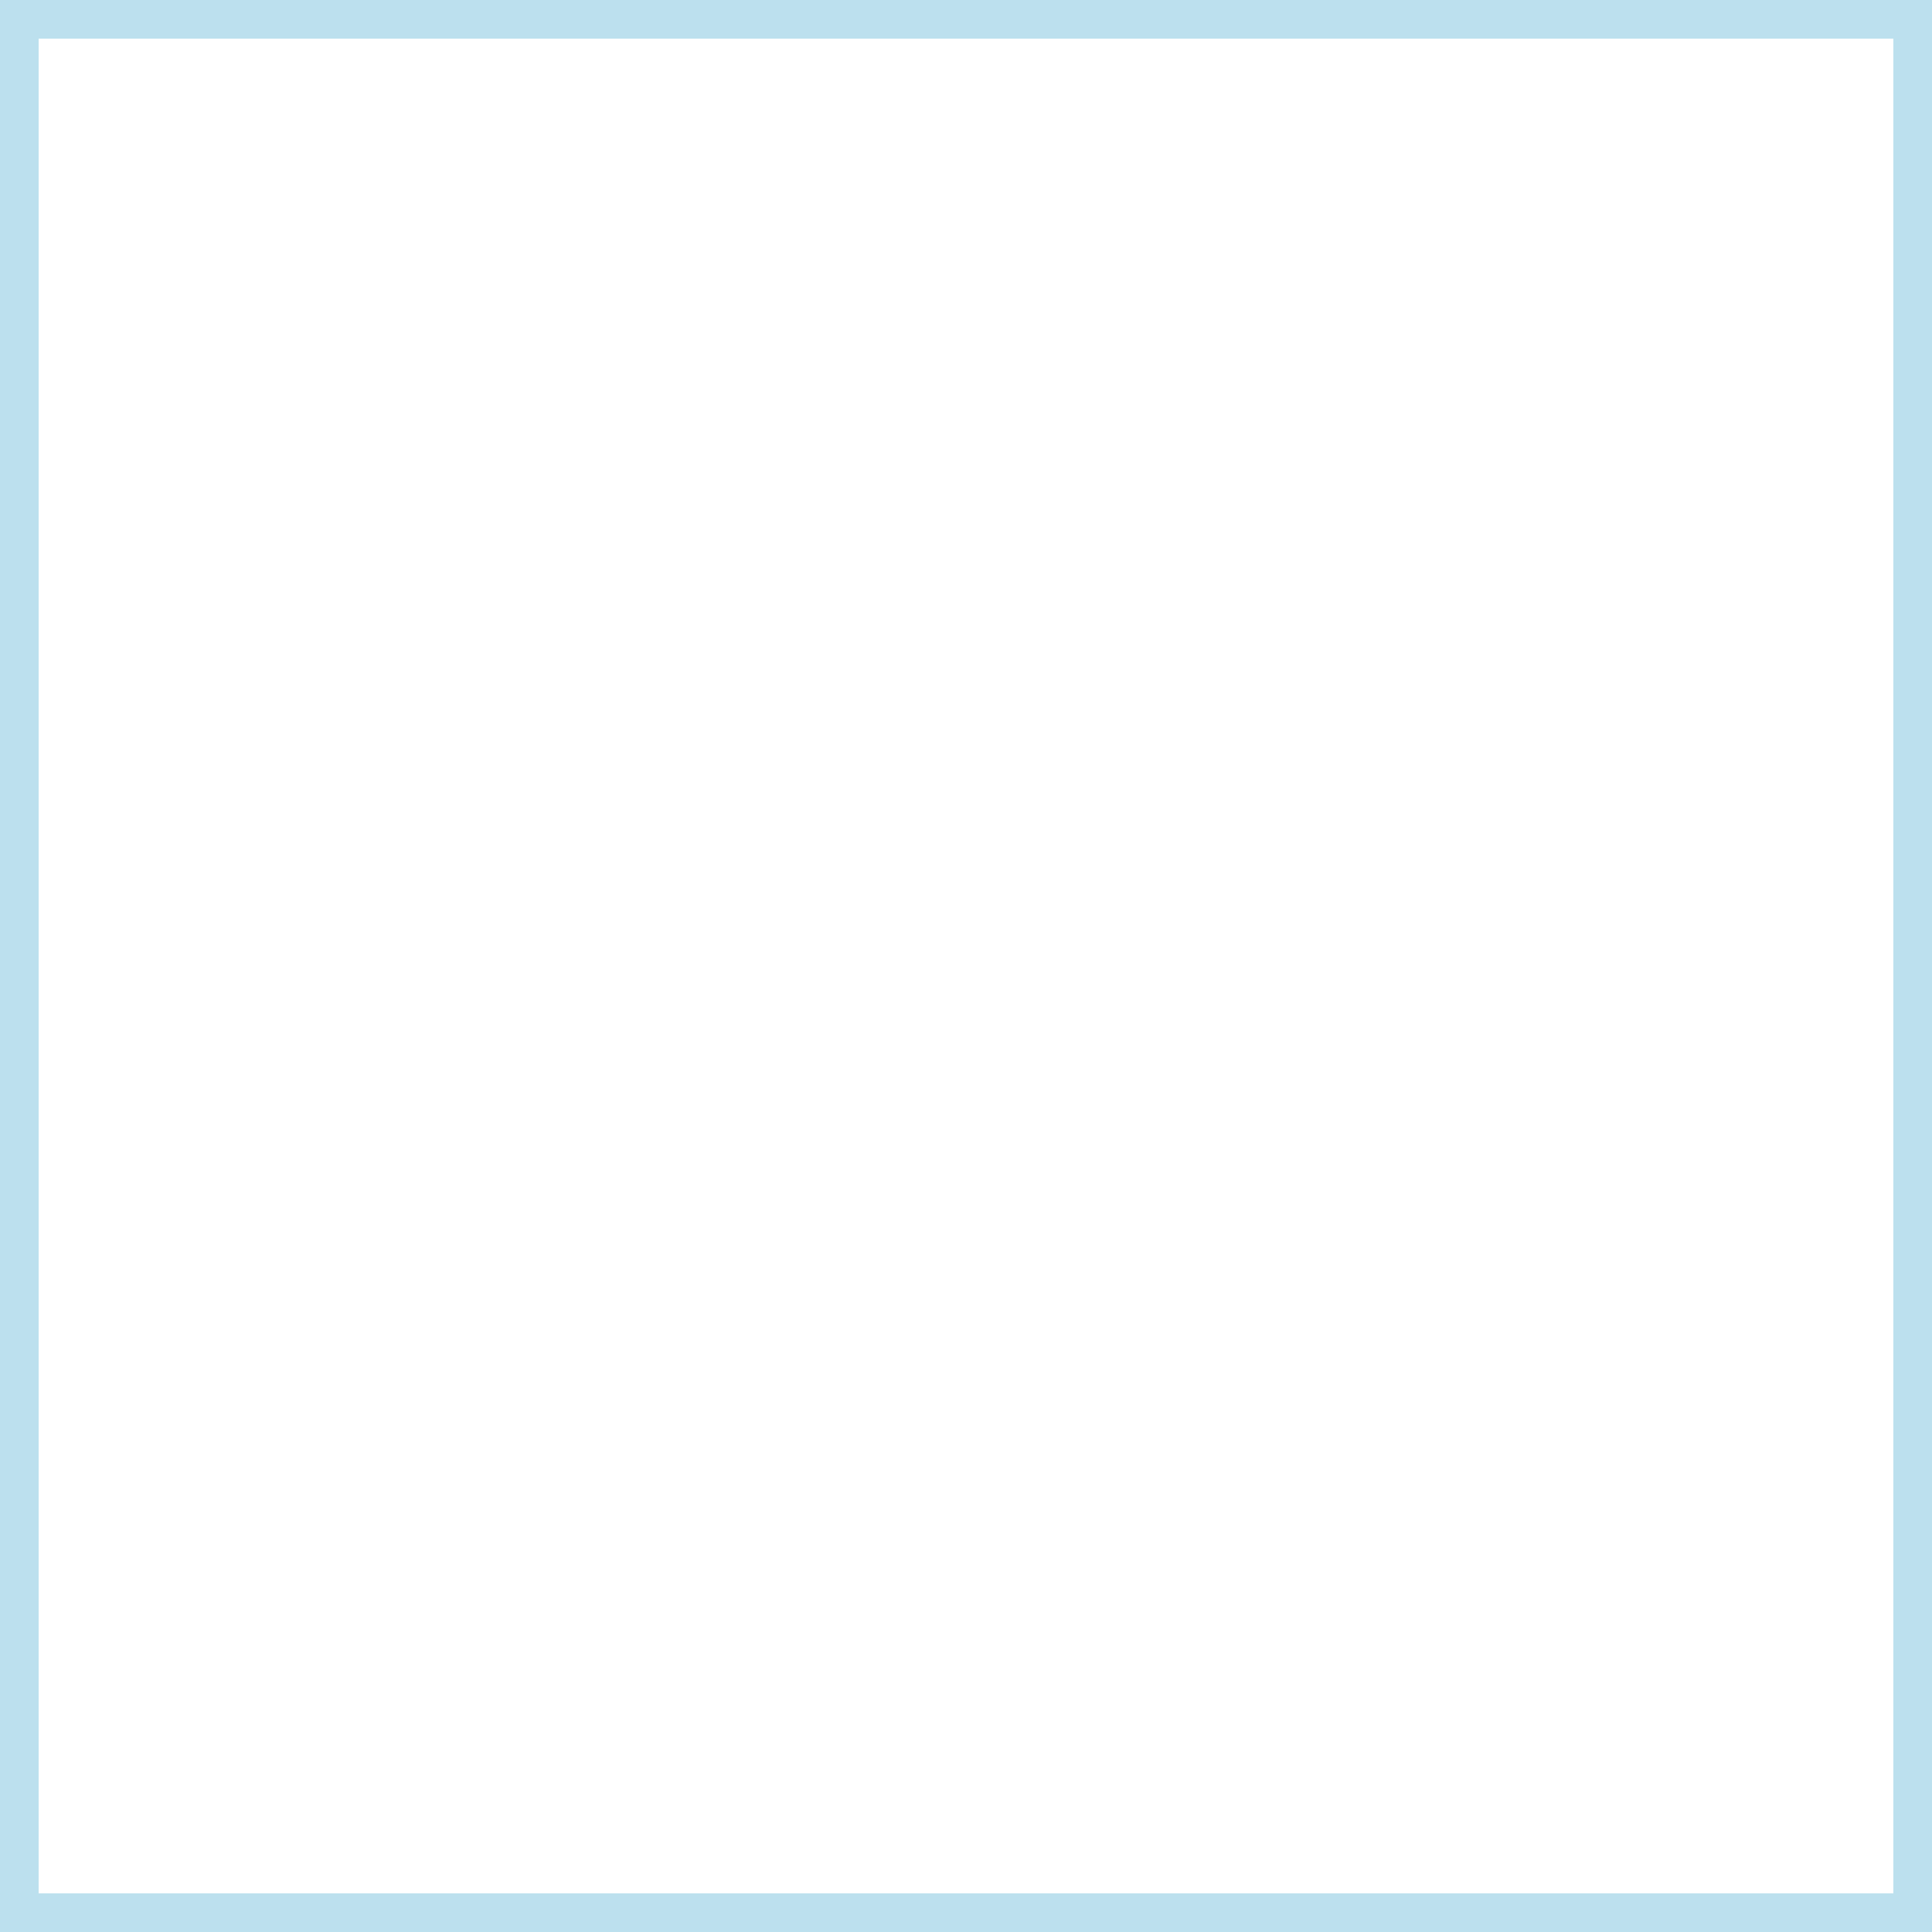
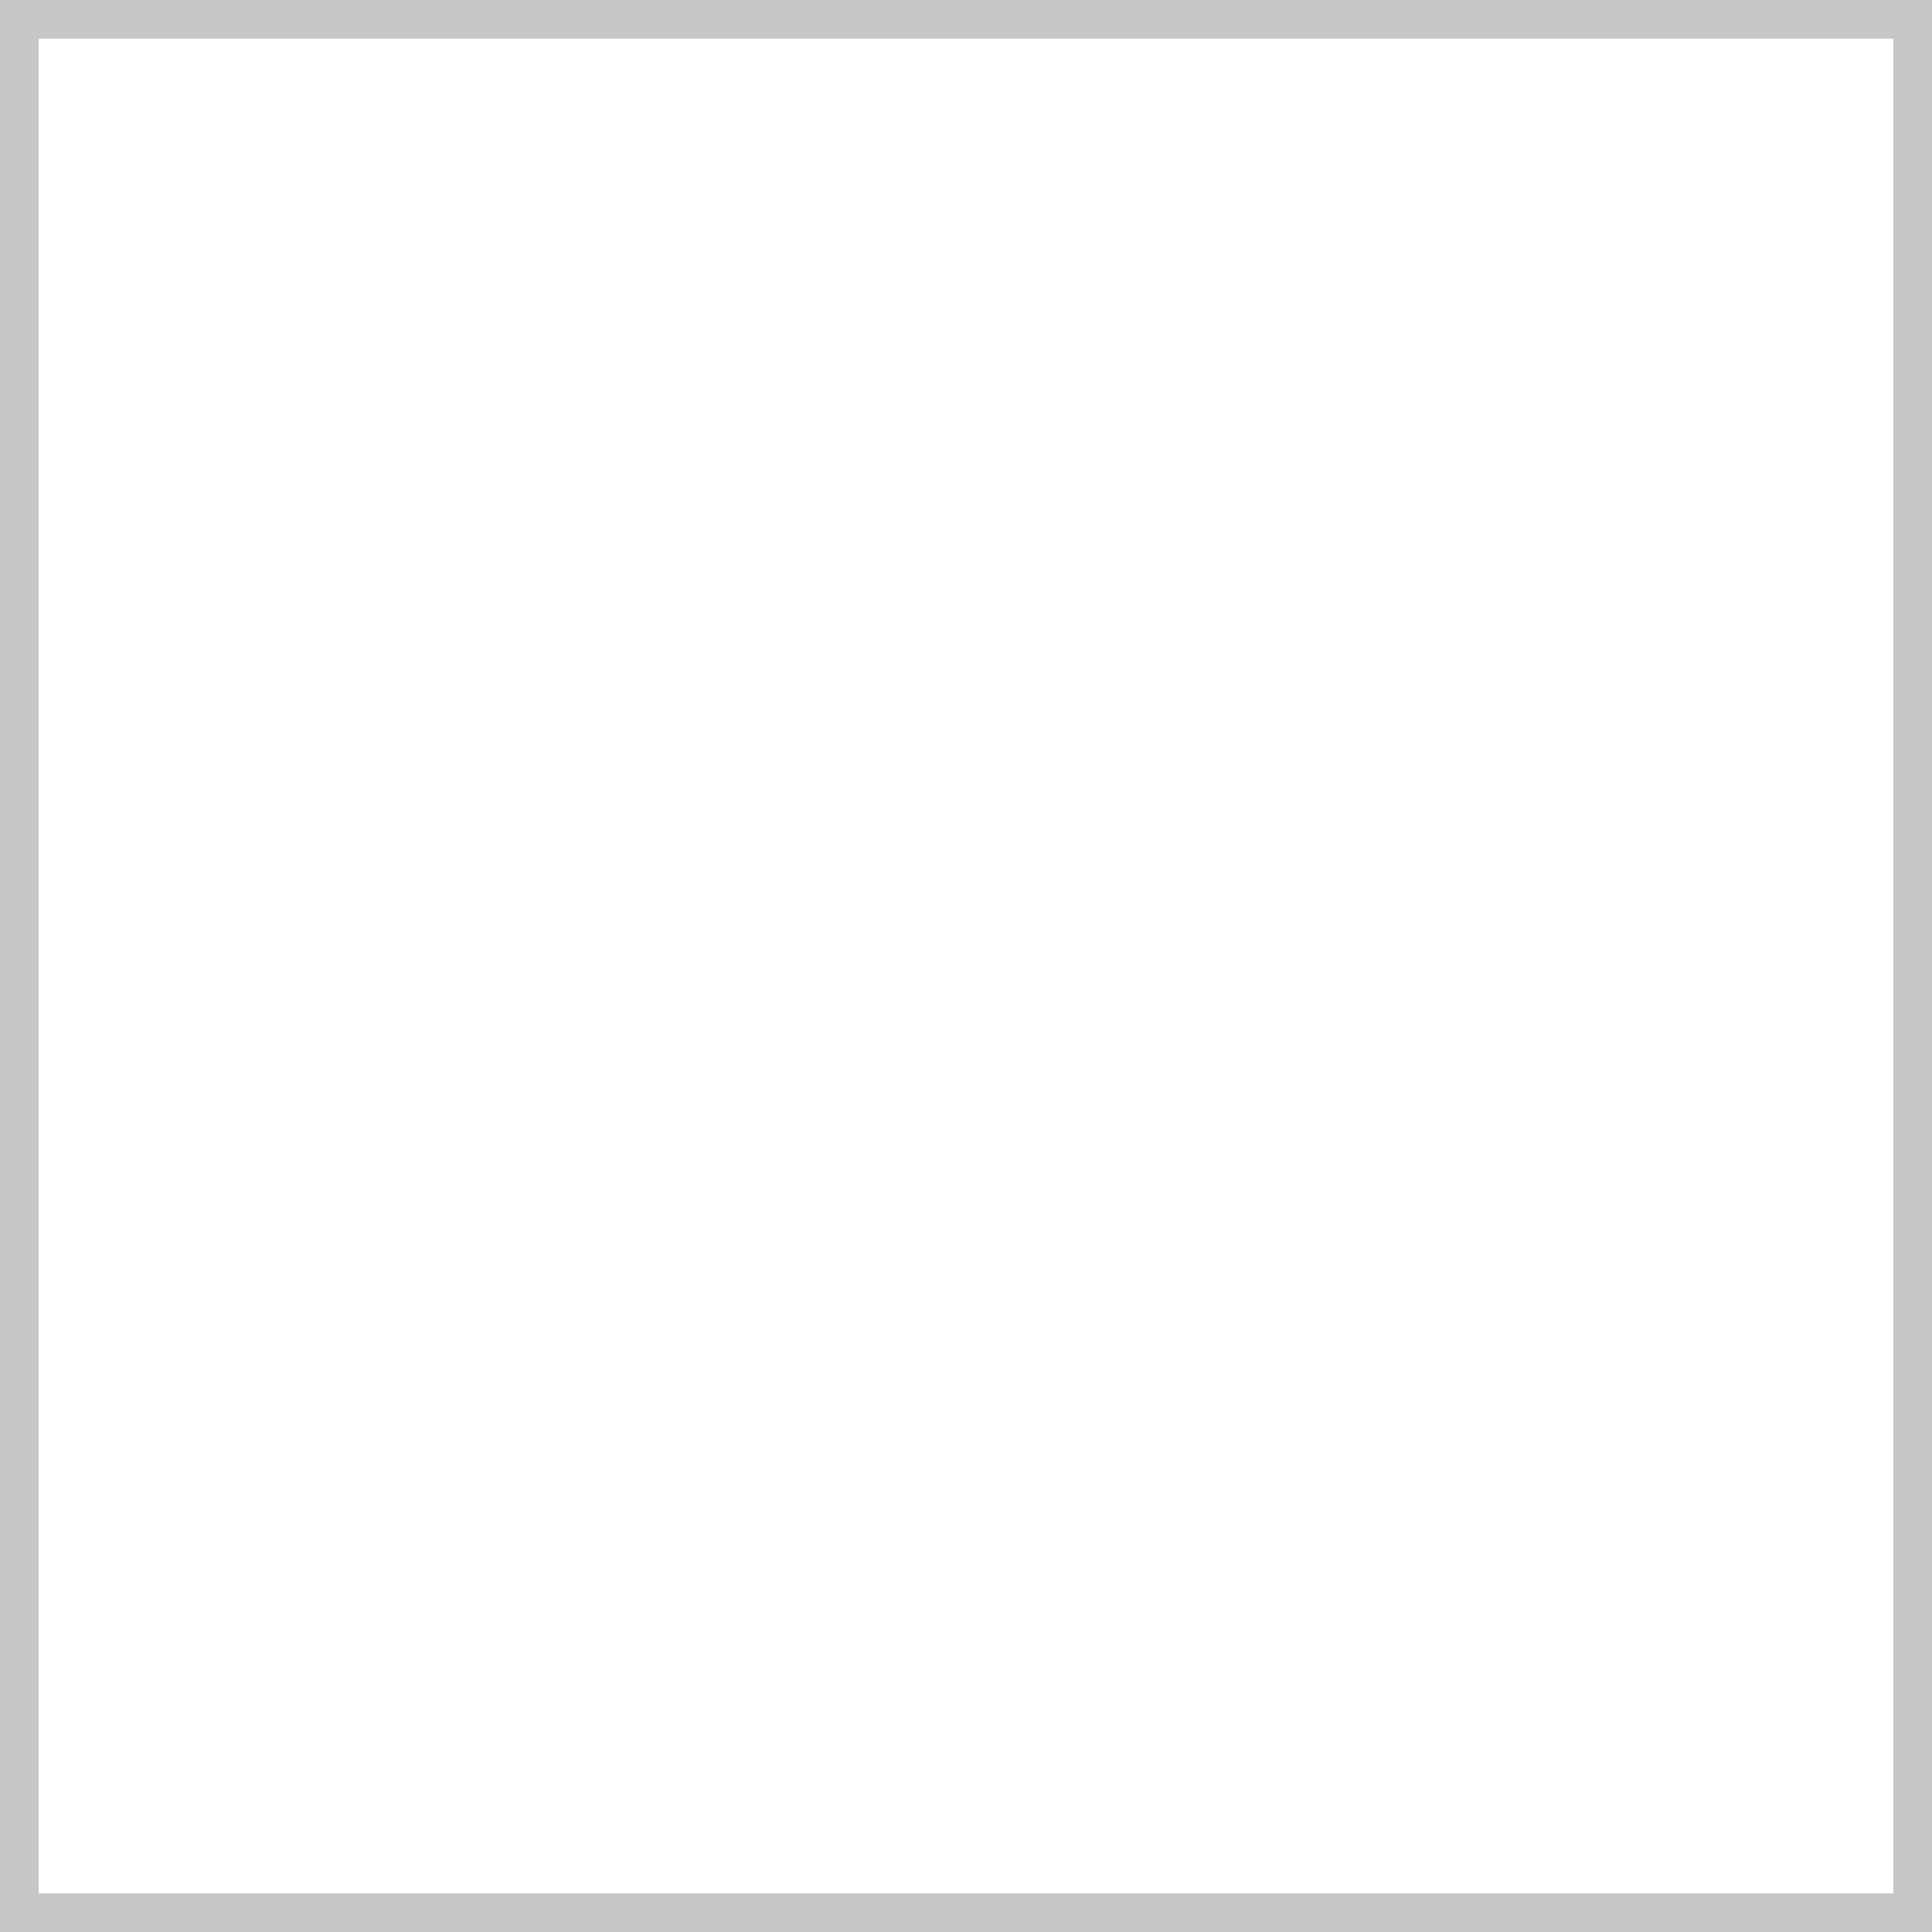
<svg xmlns="http://www.w3.org/2000/svg" width="50px" height="50px" viewBox="0 0 50 50" version="1.1">
-   <g id="Page-1" stroke="none" stroke-width="1" fill="none" fill-rule="evenodd" stroke-opacity="0.276">
-     <g id="Desktop-HD" stroke="#0B8EC2">
-       <rect id="Rectangle" x="0.5" y="0.5" width="49" height="49" />
-     </g>
+   <g stroke="rgb(255,255,255,.28)" stroke-width="1" fill="none" fill-rule="evenodd">
+     <rect id="Rectangle" x="0.5" y="0.5" width="49" height="49" />
+   </g>
+   <g stroke="rgb(0,0,0,.22)" stroke-width="1" fill="none" fill-rule="evenodd">
+     <rect id="Rectangle" x="0.5" y="0.5" width="49" height="49" />
  </g>
</svg>
